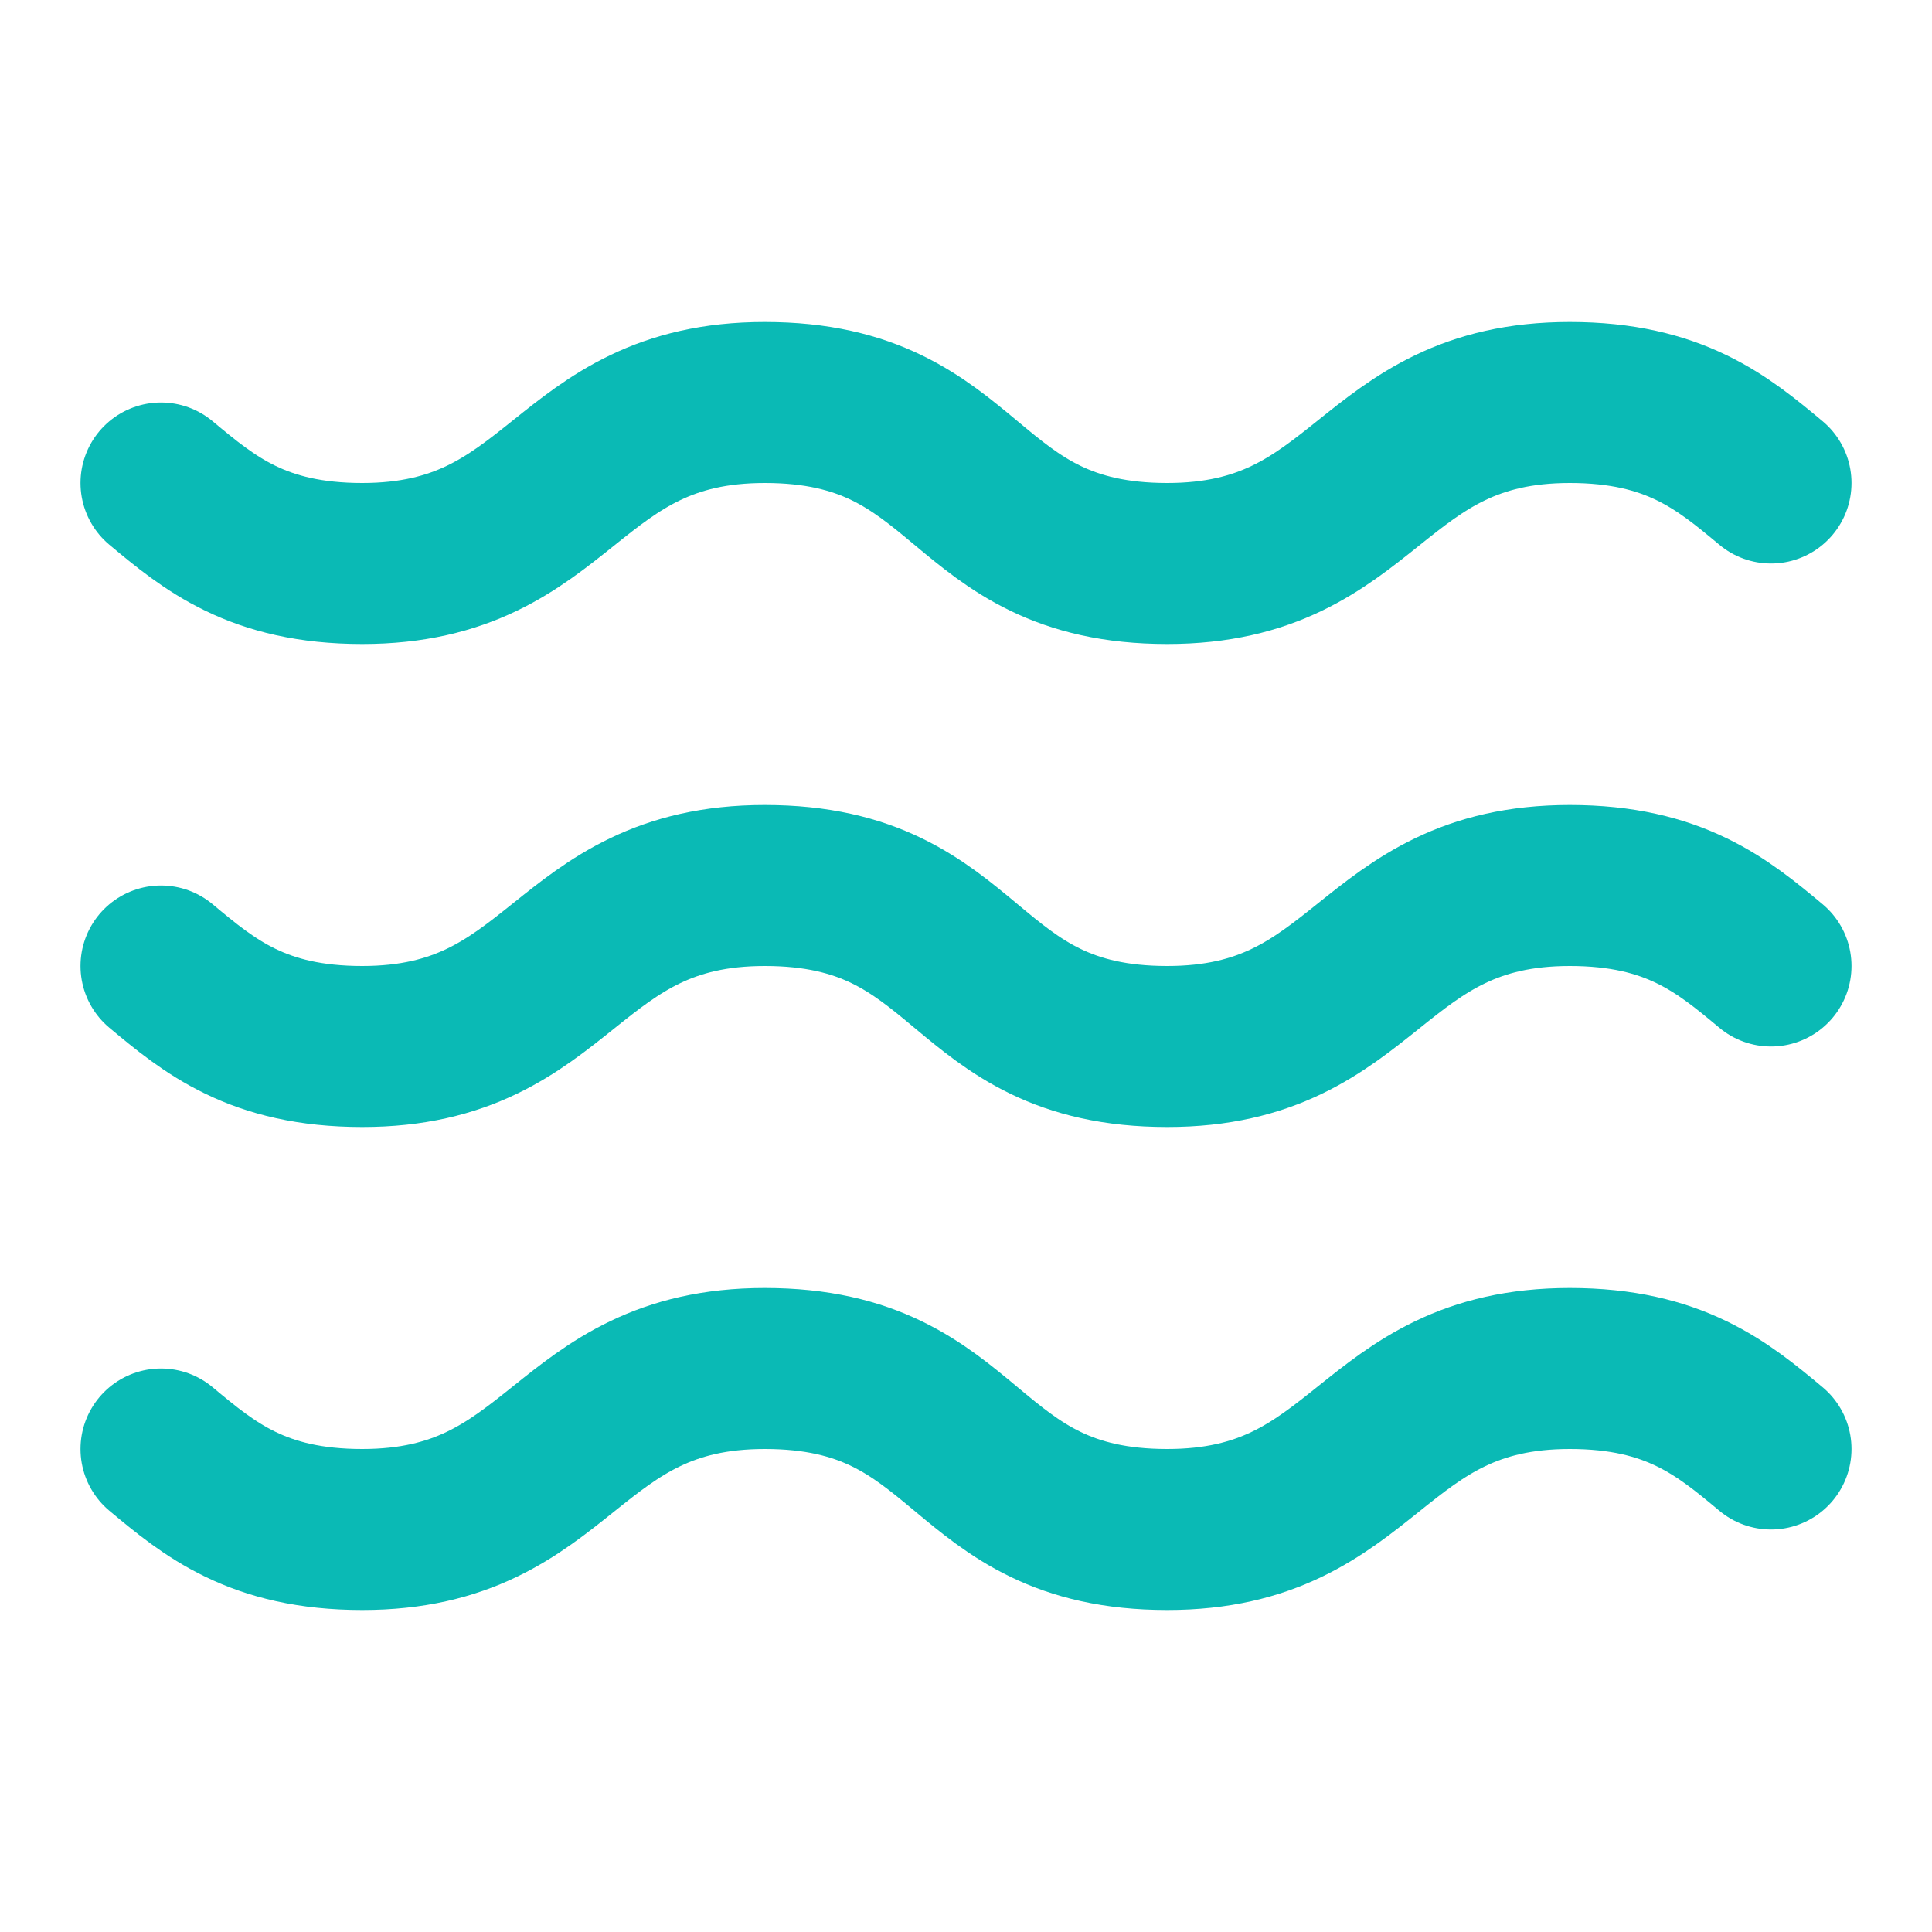
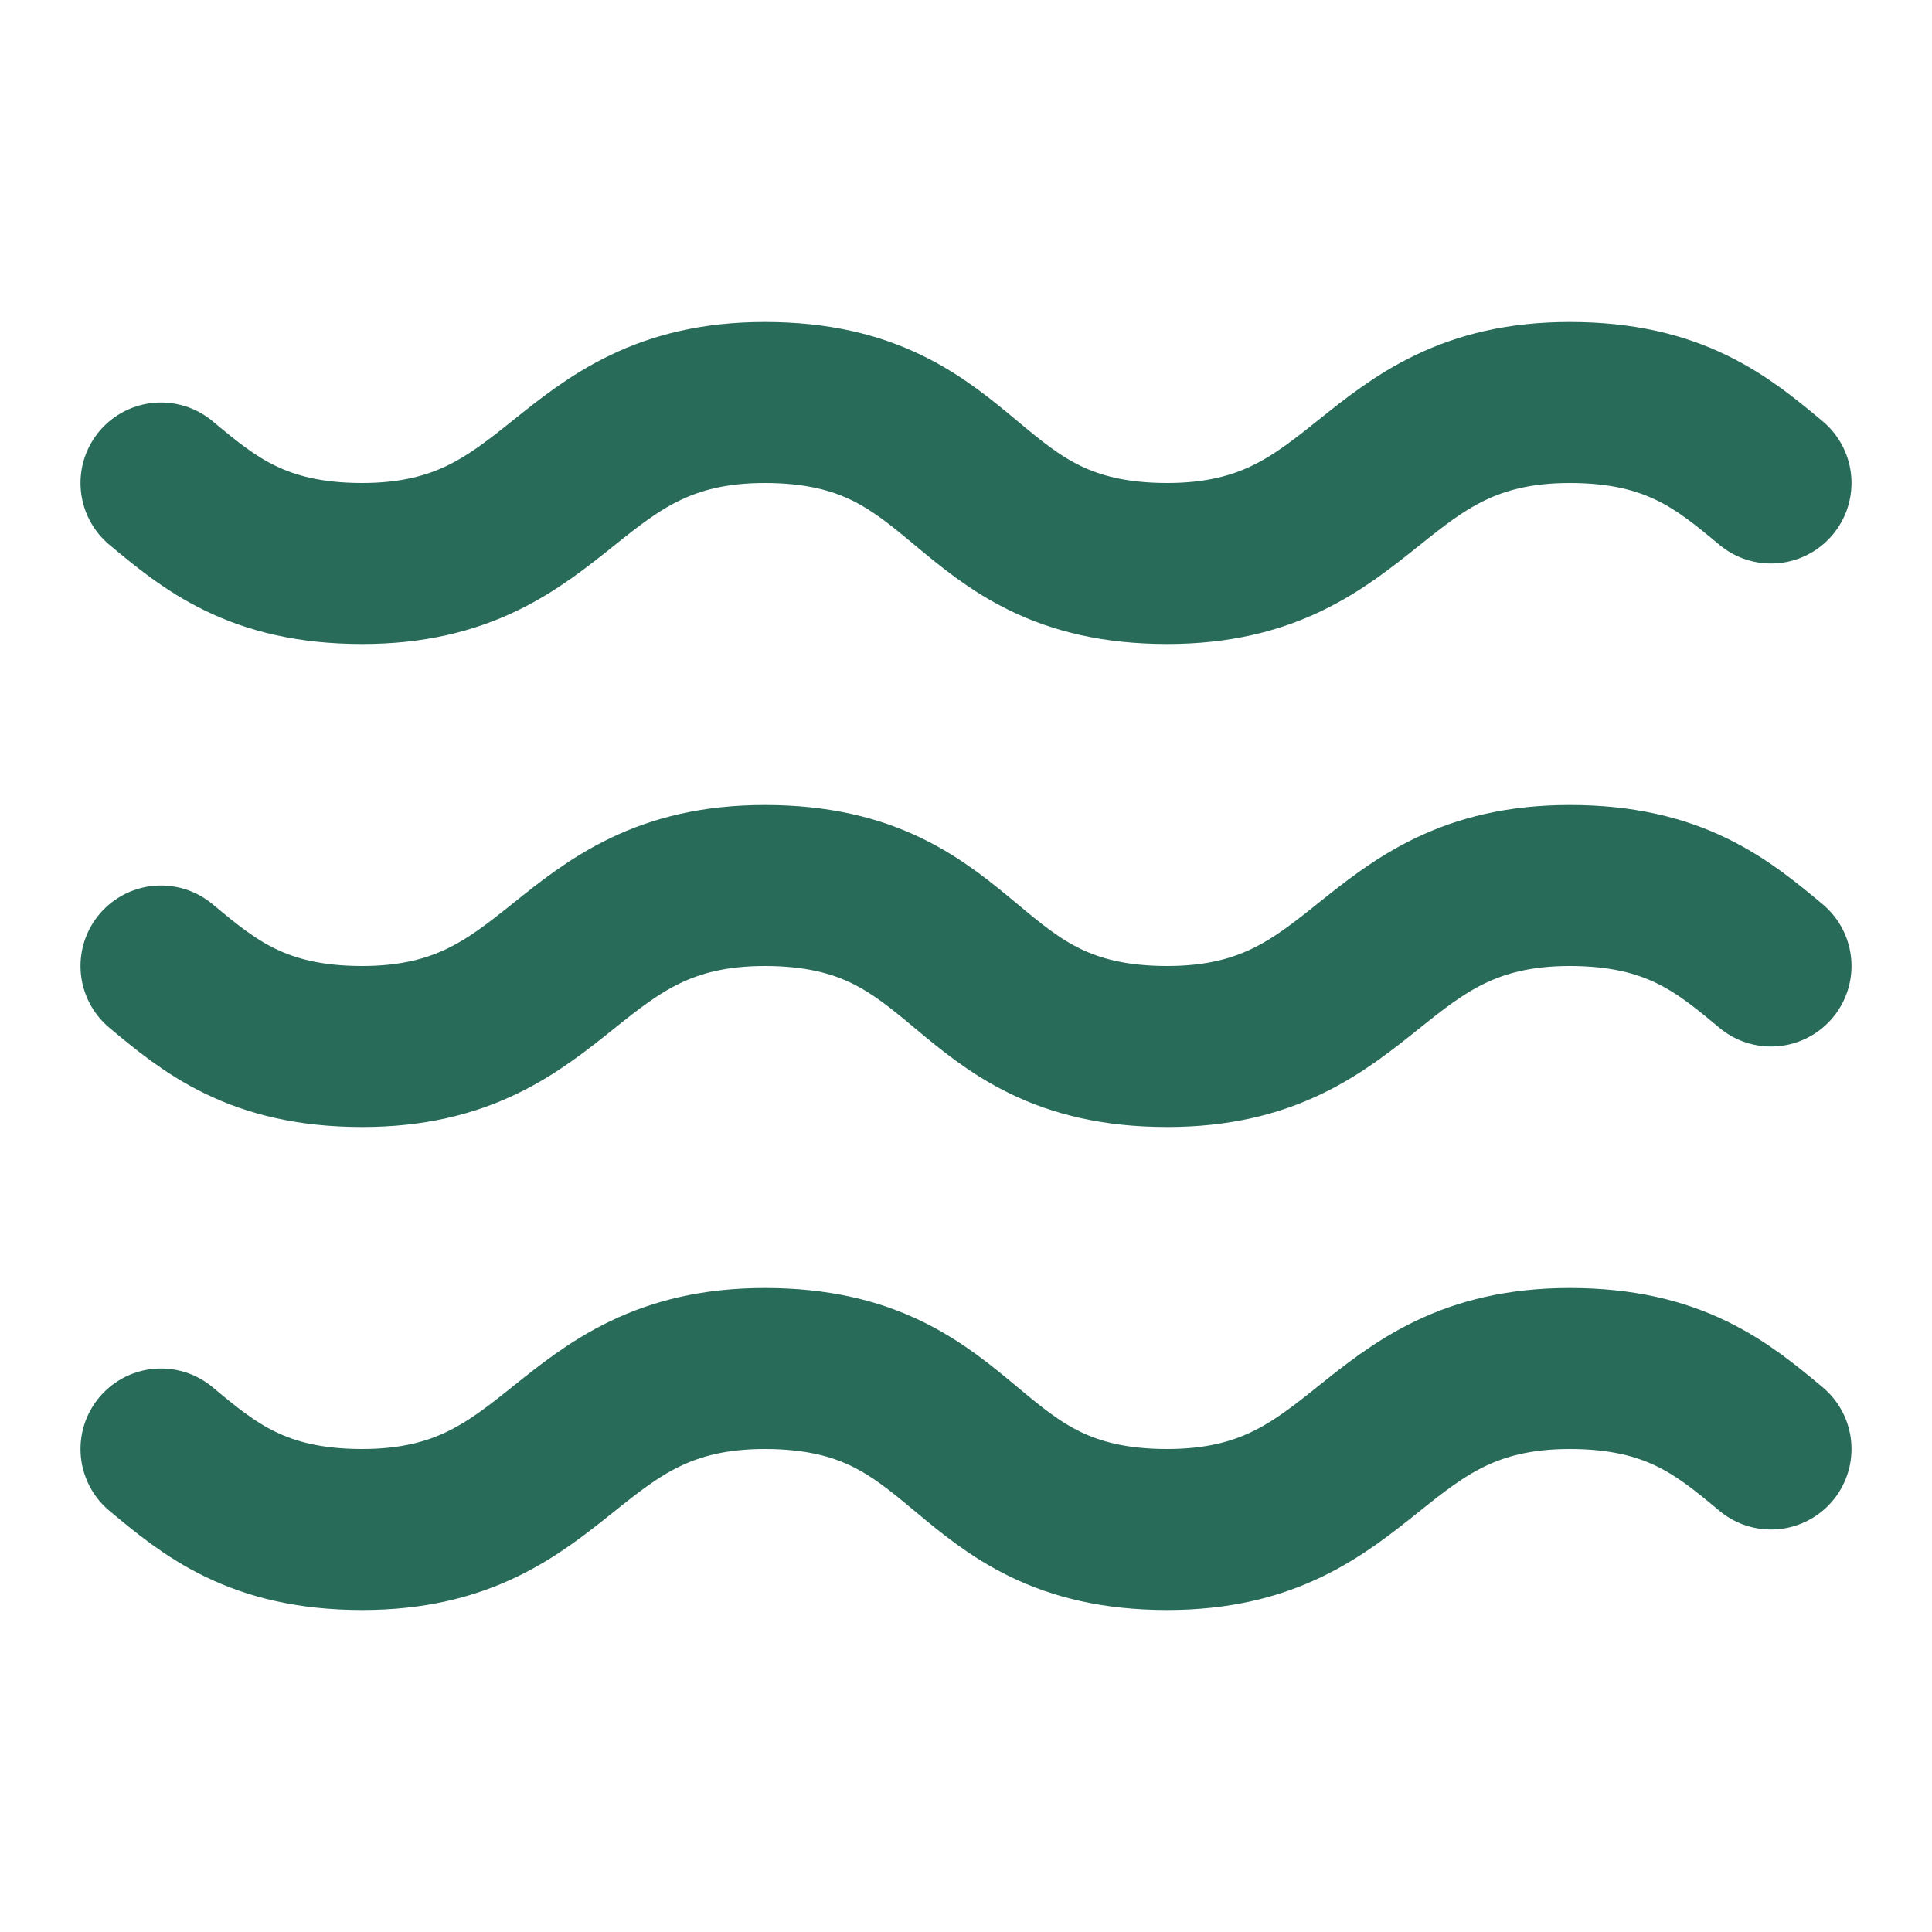
- <svg xmlns="http://www.w3.org/2000/svg" class="lucide lucide-waves" width="24" height="24" viewBox="0 0 24 24" fill="none" stroke="#0ABAB5" stroke-width="2" stroke-linecap="round" stroke-linejoin="round">
+ <svg xmlns="http://www.w3.org/2000/svg" class="lucide lucide-waves" width="24" height="24" viewBox="0 0 24 24" fill="none" stroke="#286b59" stroke-width="2" stroke-linecap="round" stroke-linejoin="round">
  <path d="M2 6c.6.5 1.2 1 2.5 1C7 7 7 5 9.5 5c2.6 0 2.4 2 5 2 2.5 0 2.5-2 5-2 1.3 0 1.9.5 2.5 1" />
  <path d="M2 12c.6.5 1.2 1 2.5 1 2.5 0 2.5-2 5-2 2.6 0 2.4 2 5 2 2.5 0 2.5-2 5-2 1.3 0 1.9.5 2.5 1" />
  <path d="M2 18c.6.5 1.2 1 2.5 1 2.5 0 2.5-2 5-2 2.6 0 2.4 2 5 2 2.5 0 2.5-2 5-2 1.3 0 1.9.5 2.5 1" />
</svg>
